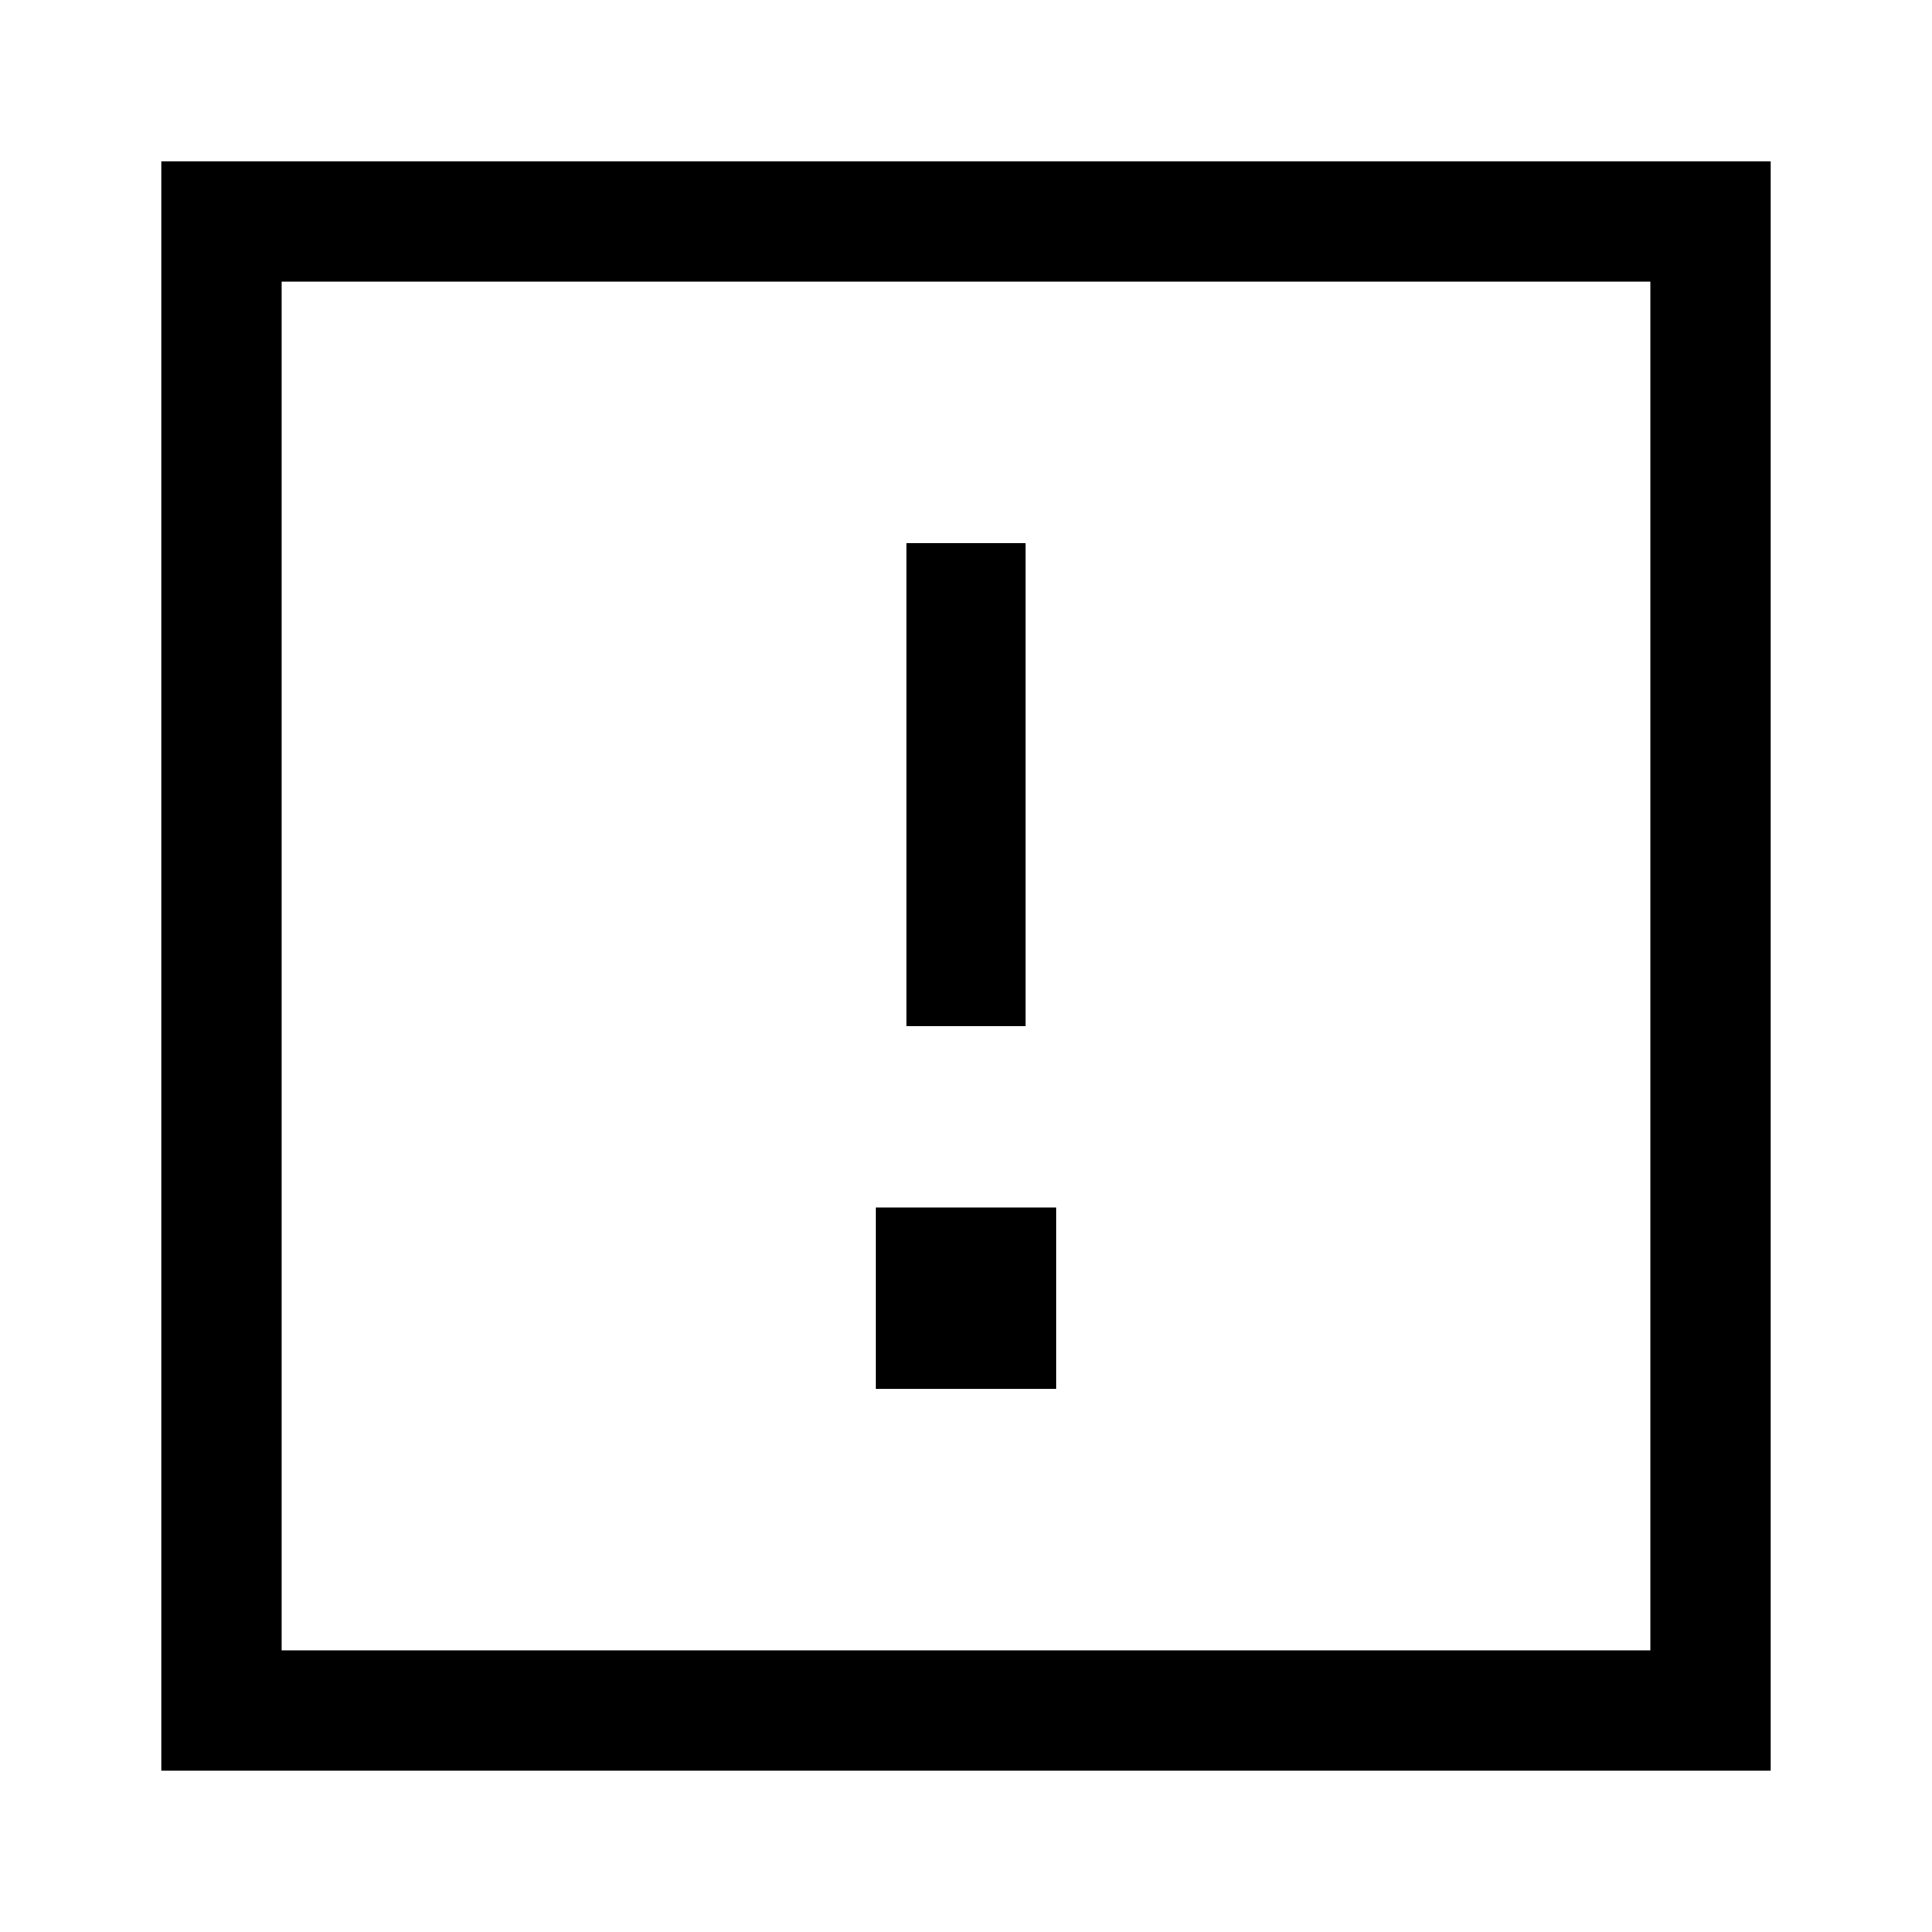
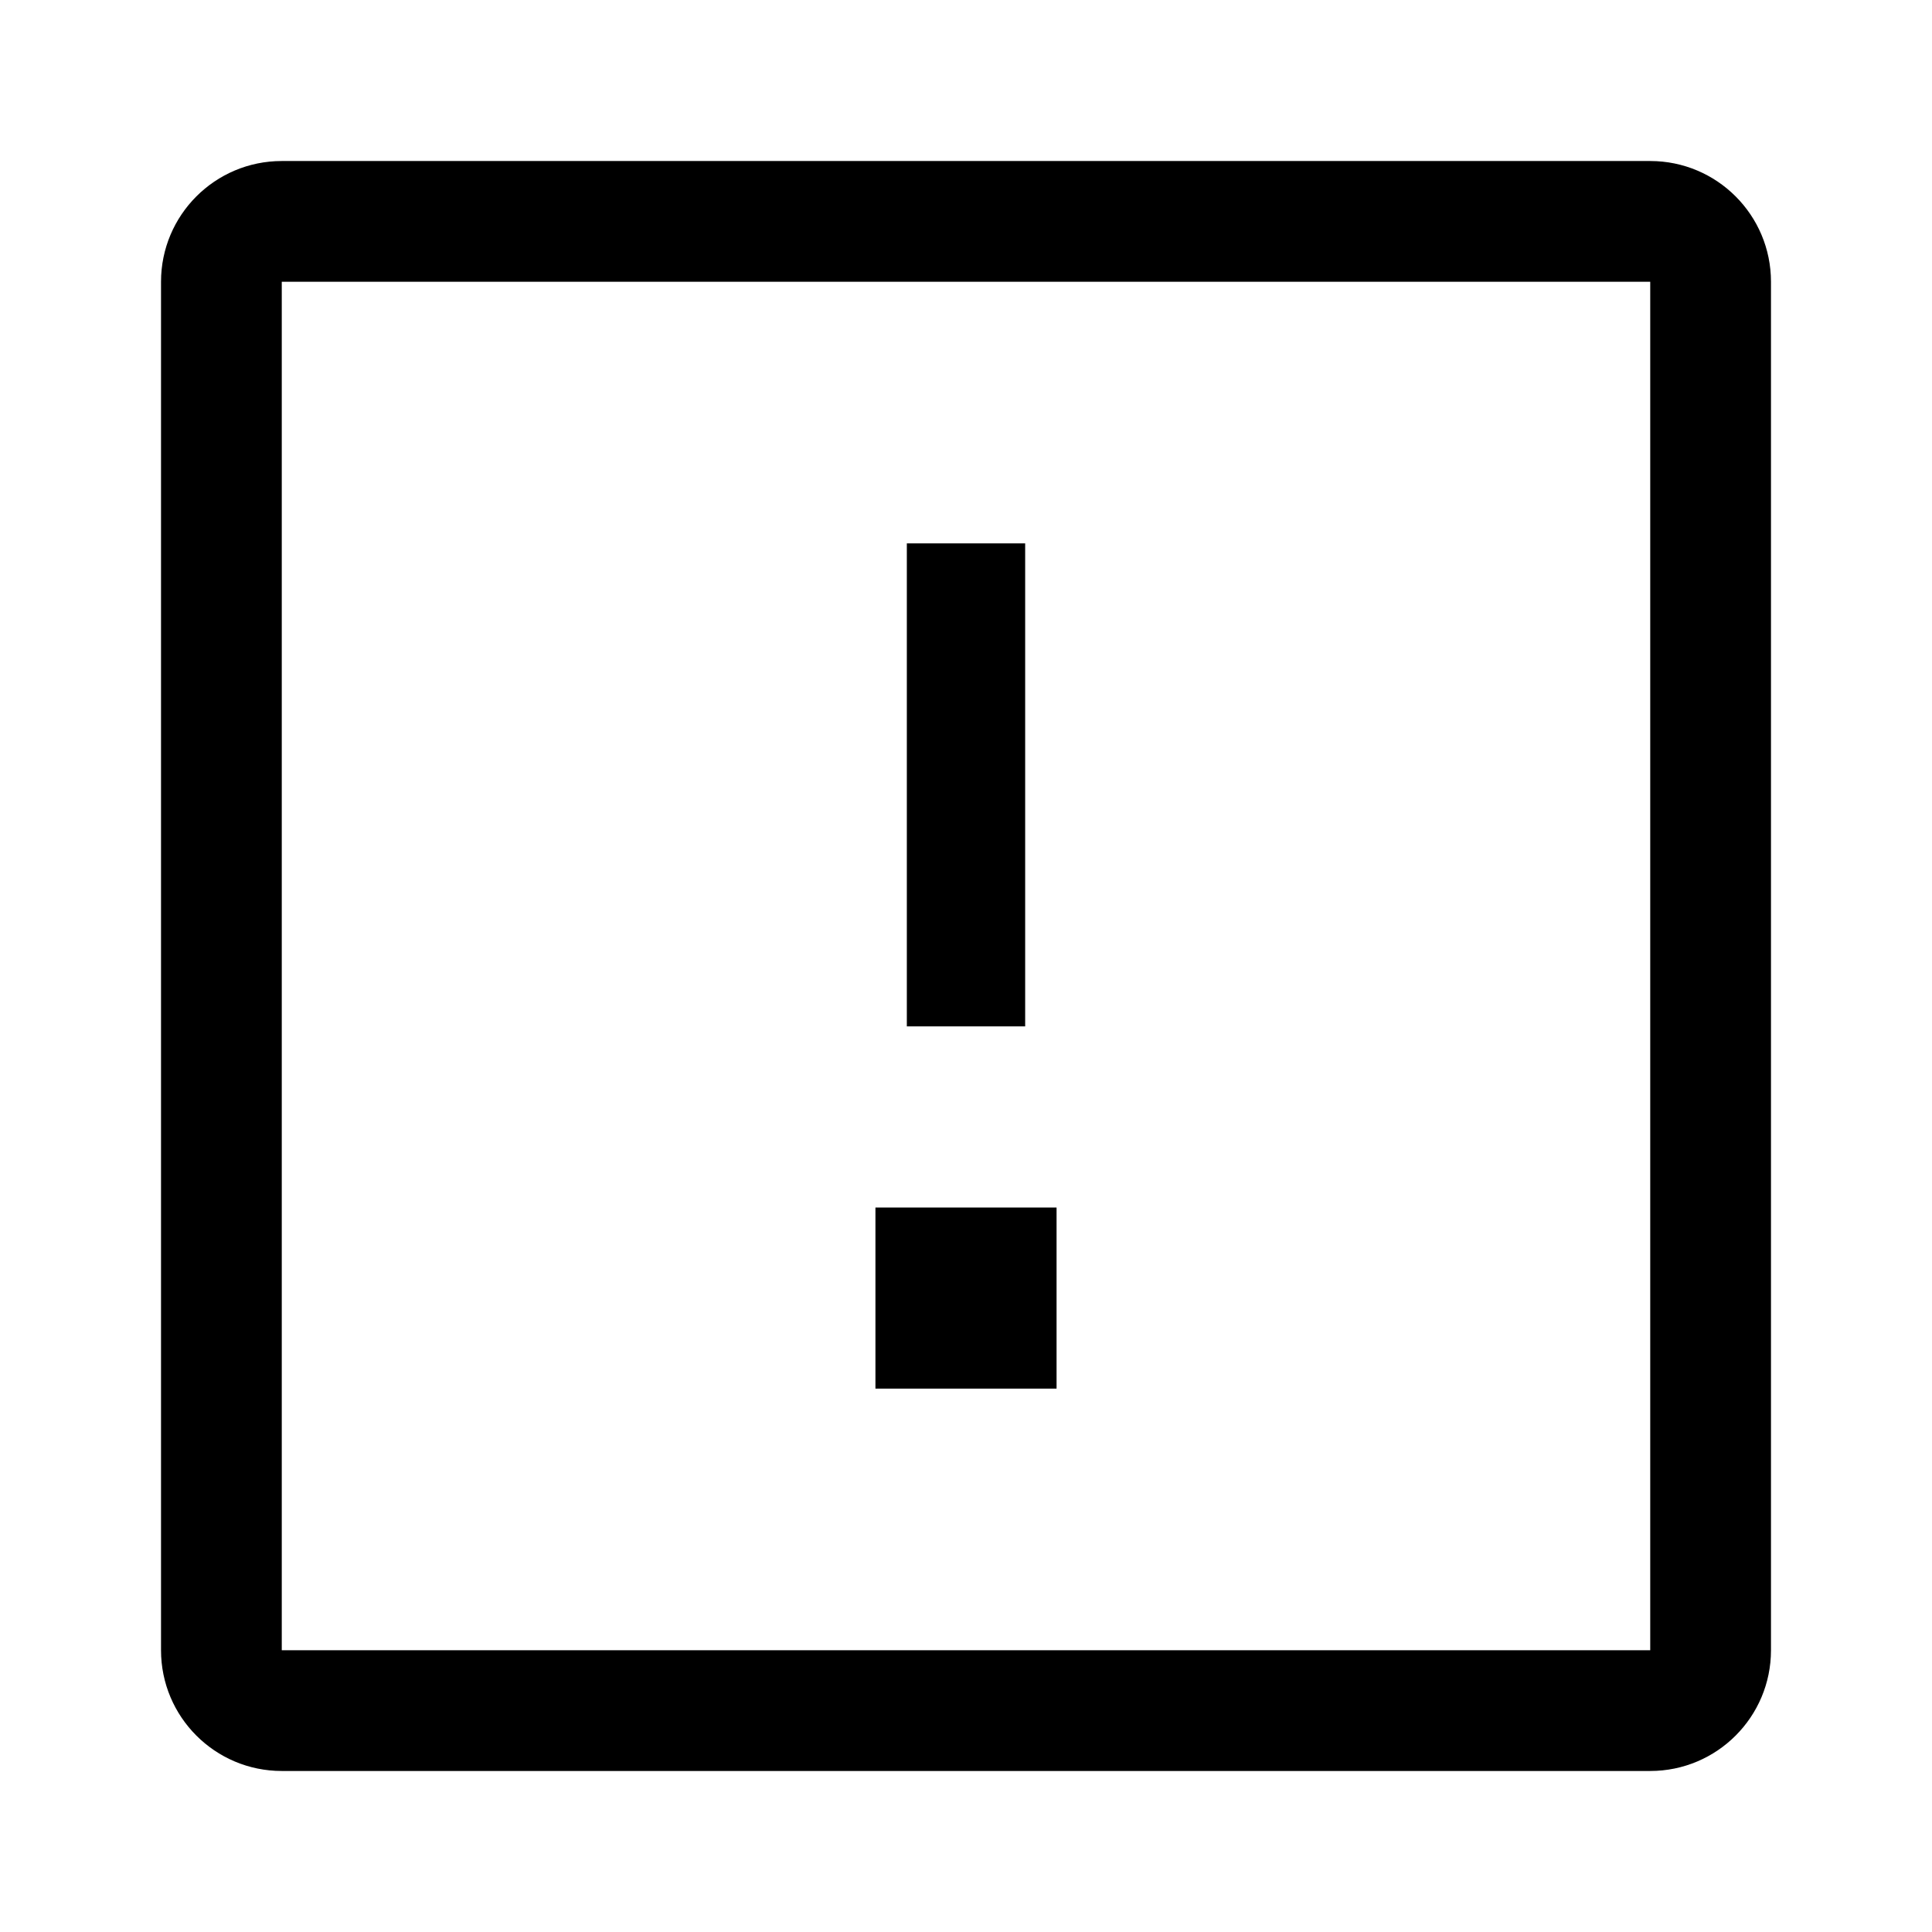
<svg xmlns="http://www.w3.org/2000/svg" viewBox="0 0 32 32">
-   <path fill-rule="evenodd" d="M2.667 2.667h26.666v26.666H2.667V2.667zm2 2v22.666h22.666V4.667H4.667zM14.5 20h3v3h-3v-3zm2.48-3V9h-1.96v8h1.96z" />
+   <path fill-rule="evenodd" d="M2.667 4.667a2 2 0 012-2h22.666a2 2 0 012 2v22.666a2 2 0 01-2 2H4.667a2 2 0 01-2-2V4.667zm24.666 0H4.667v22.666h22.666V4.667zM14.5 20h3v3h-3v-3zm2.48-3V9h-1.96v8h1.96z" />
</svg>
